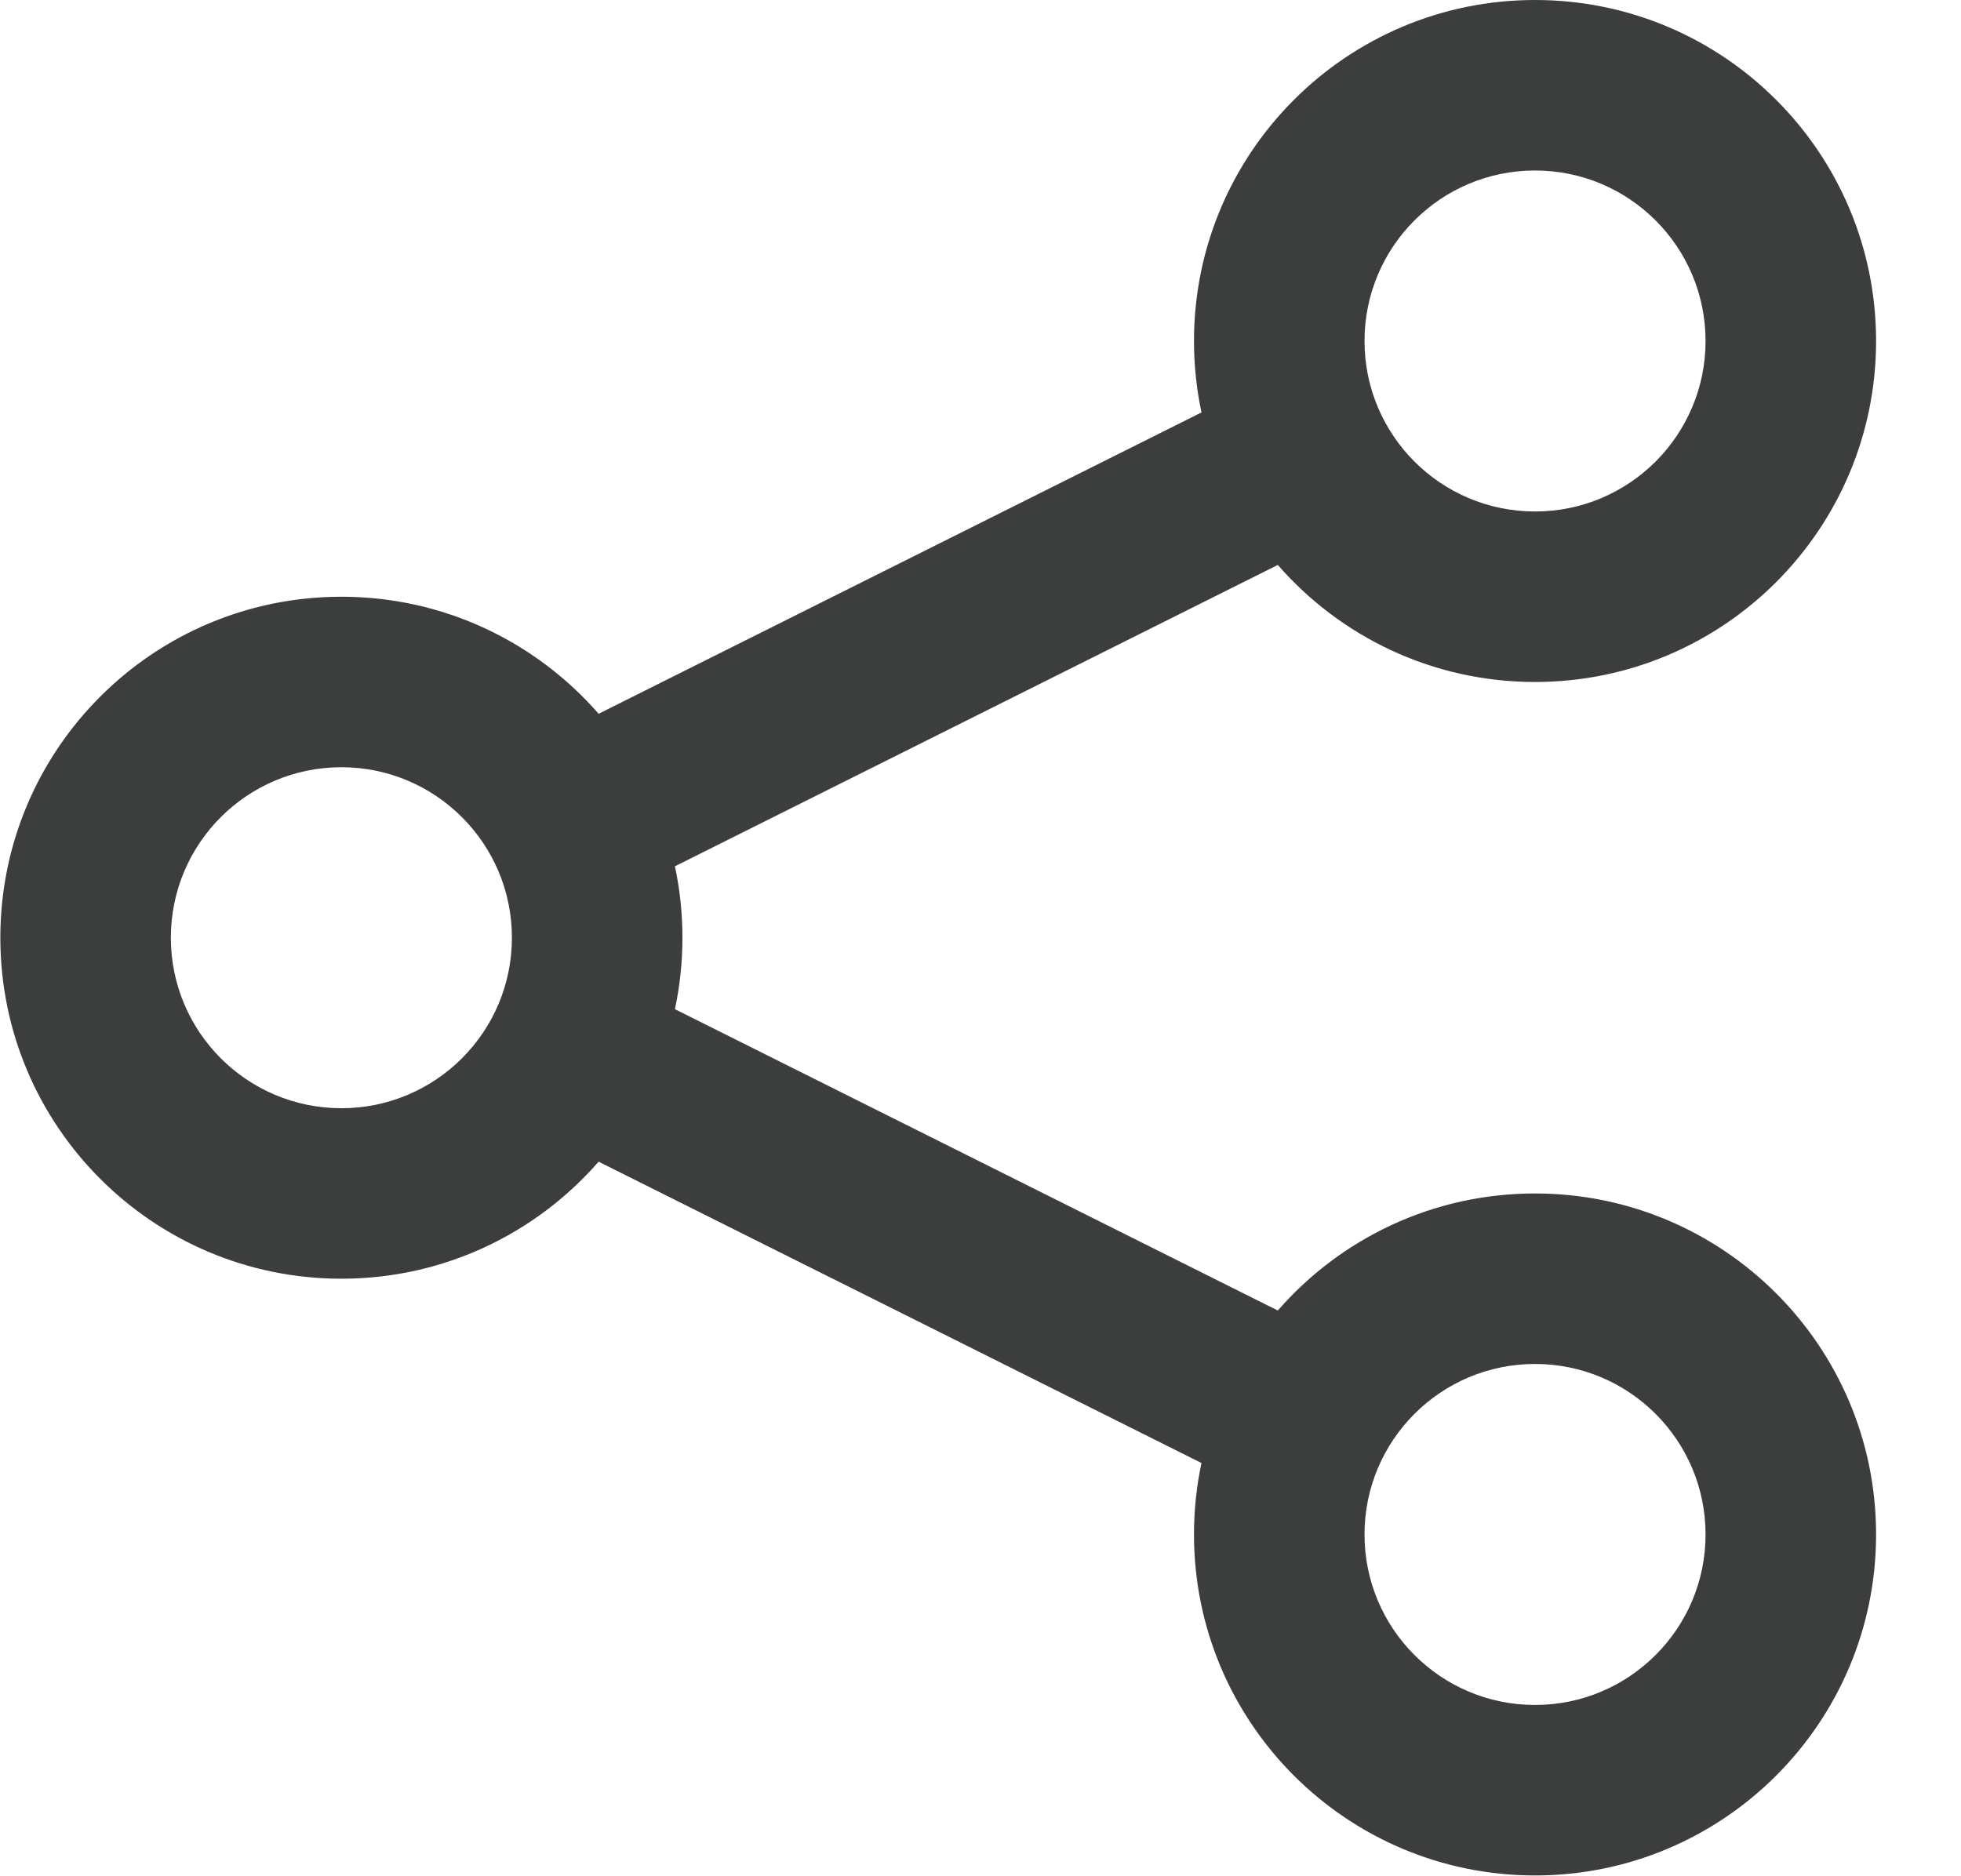
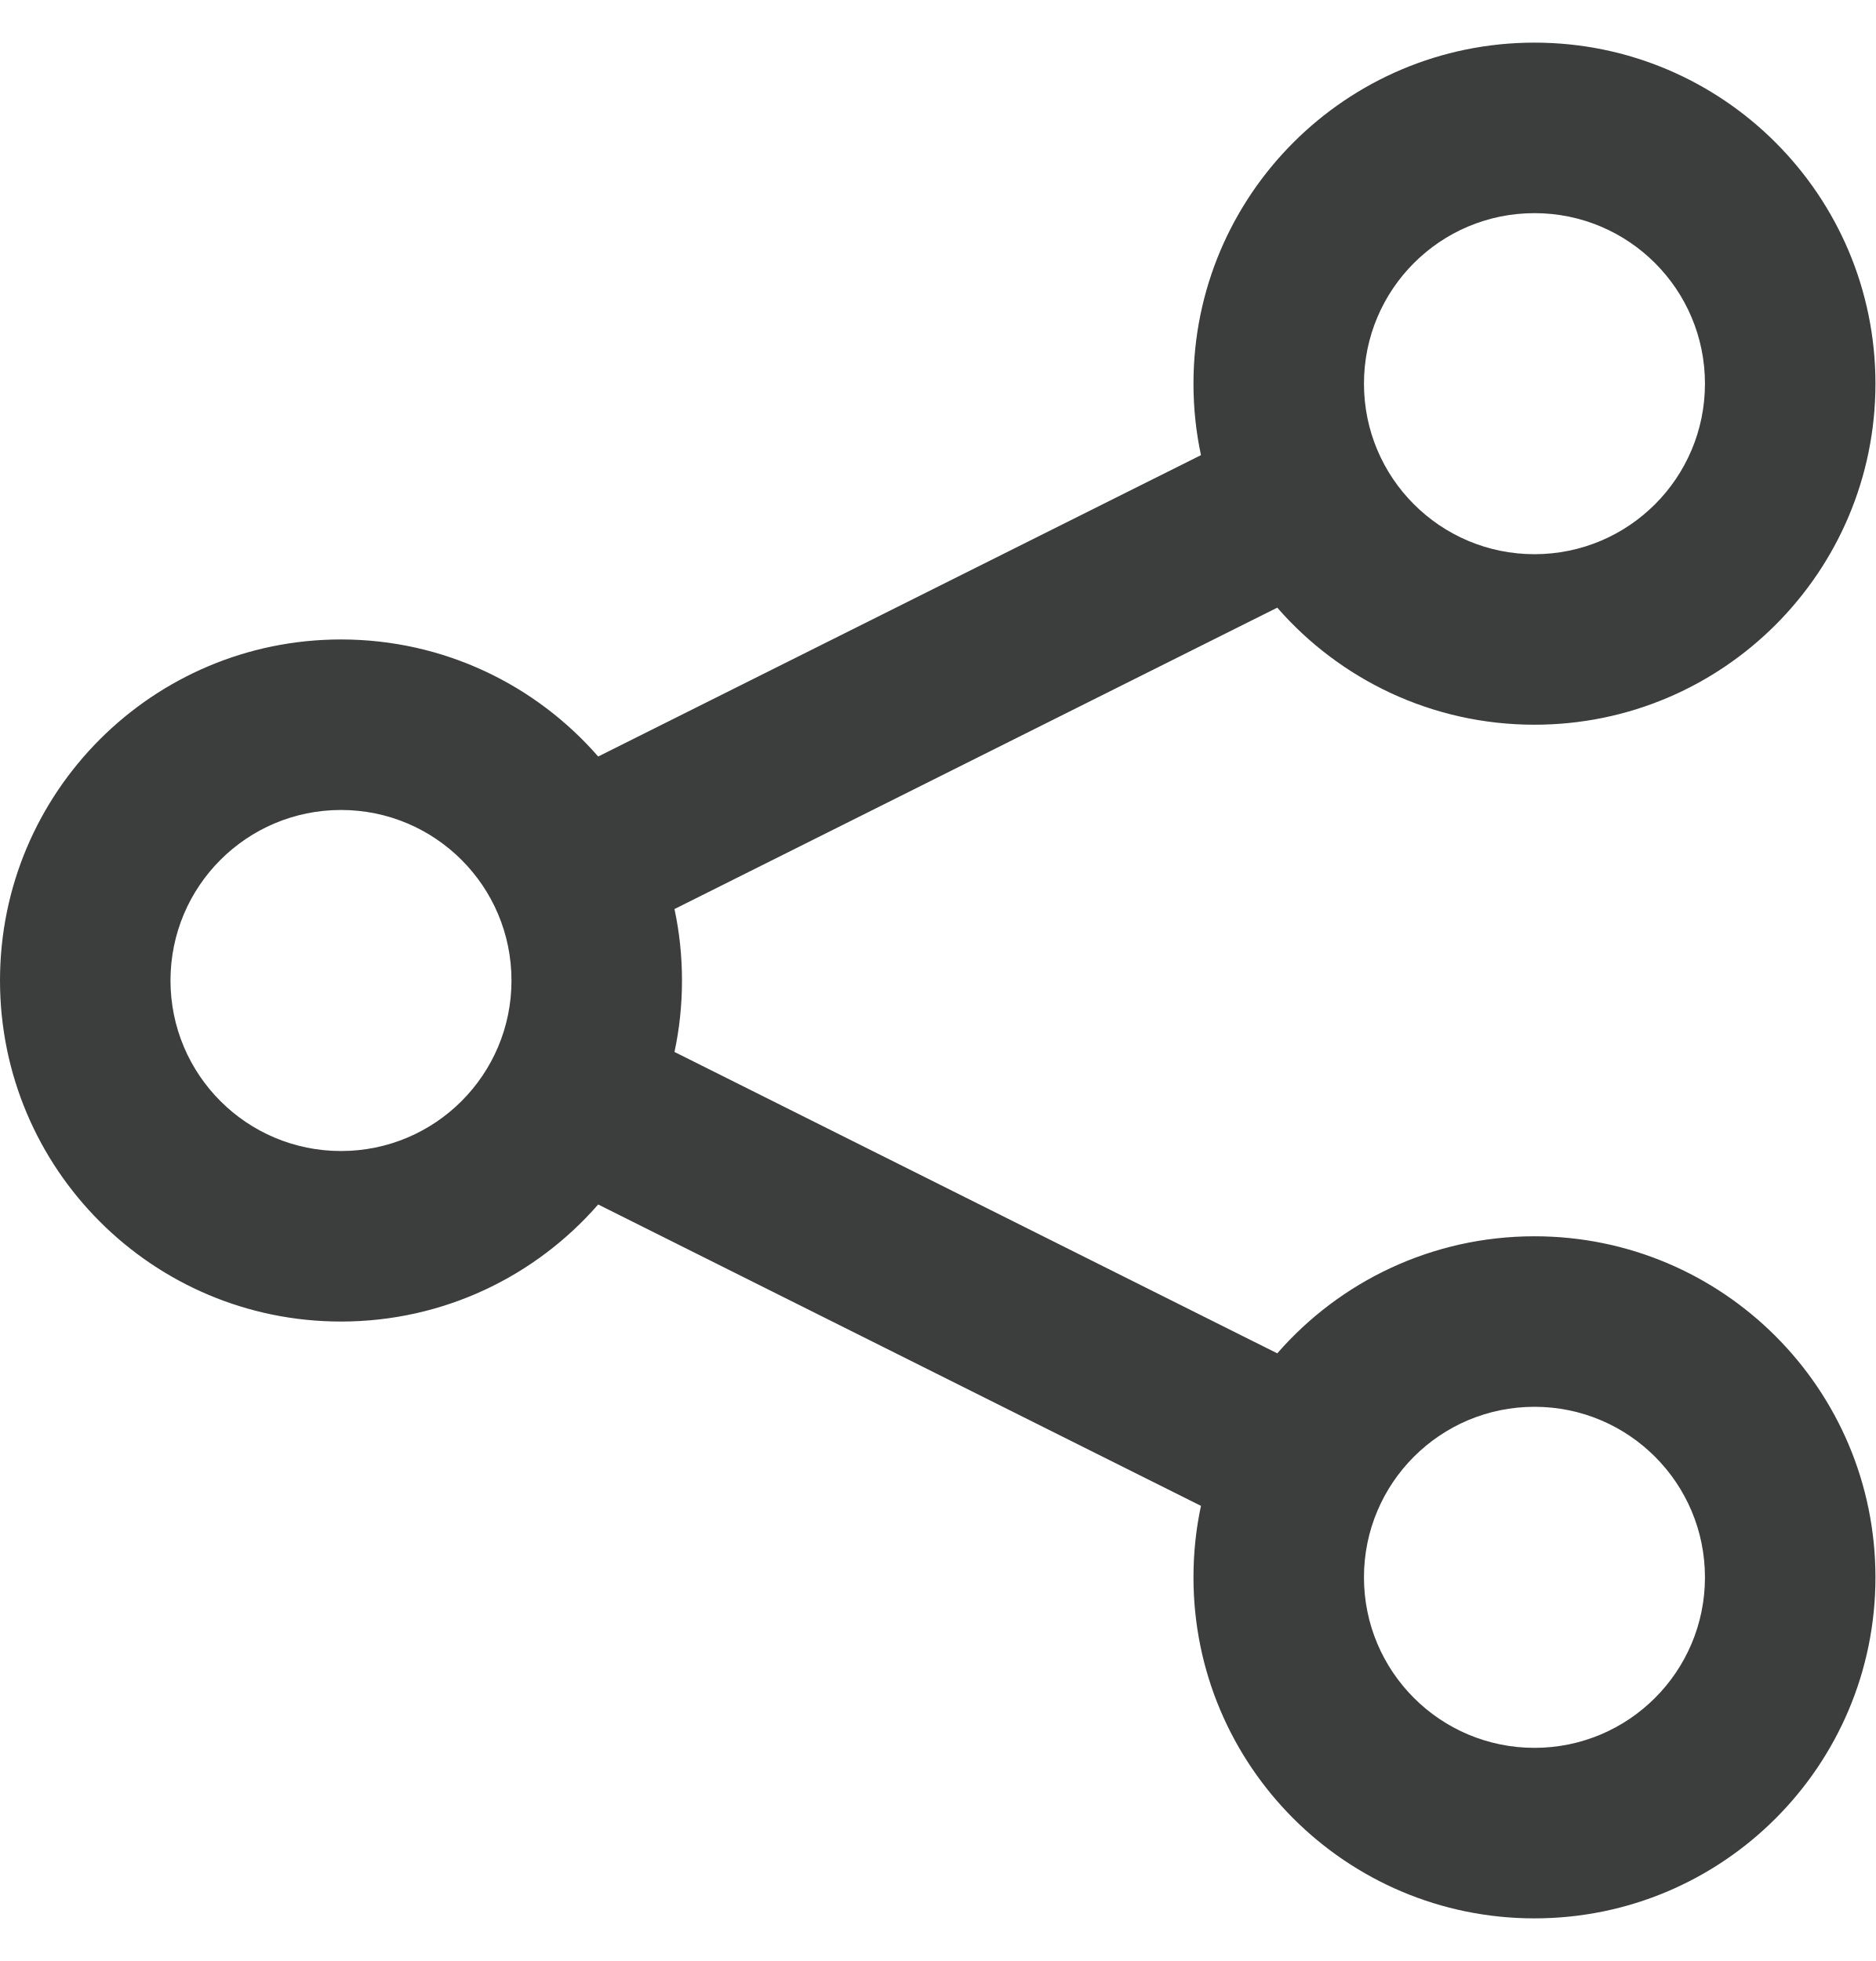
- <svg xmlns="http://www.w3.org/2000/svg" width="23" height="22" viewBox="0 0 23 22" fill="none">
-   <path fill-rule="evenodd" clip-rule="evenodd" d="M18.004 6C19.108 6 20.004 5.105 20.004 4C20.004 2.895 19.108 2 18.004 2C16.899 2 16.004 2.895 16.004 4C16.004 5.105 16.899 6 18.004 6ZM18.004 8C20.213 8 22.004 6.209 22.004 4C22.004 1.791 20.213 0 18.004 0C15.795 0 14.004 1.791 14.004 4C14.004 4.287 14.034 4.568 14.092 4.838L7.021 8.373C6.288 7.532 5.208 7 4.004 7C1.795 7 0.004 8.791 0.004 11C0.004 13.209 1.795 15 4.004 15C5.208 15 6.288 14.468 7.021 13.627L14.092 17.162C14.034 17.432 14.004 17.713 14.004 18C14.004 20.209 15.795 22 18.004 22C20.213 22 22.004 20.209 22.004 18C22.004 15.791 20.213 14 18.004 14C16.8 14 15.72 14.532 14.987 15.373L7.916 11.838C7.974 11.568 8.004 11.287 8.004 11C8.004 10.713 7.974 10.432 7.916 10.162L14.987 6.627C15.72 7.468 16.8 8 18.004 8ZM4.004 13C5.108 13 6.004 12.105 6.004 11C6.004 9.895 5.108 9 4.004 9C2.899 9 2.004 9.895 2.004 11C2.004 12.105 2.899 13 4.004 13ZM20.004 18C20.004 19.105 19.108 20 18.004 20C16.899 20 16.004 19.105 16.004 18C16.004 16.895 16.899 16 18.004 16C19.108 16 20.004 16.895 20.004 18Z" fill="#3B3E3C" />
+ <svg xmlns="http://www.w3.org/2000/svg" width="22" height="23" viewBox="0 0 22 23" fill="none">
+   <path fill-rule="evenodd" clip-rule="evenodd" d="M18 6.5C19.105 6.5 20 5.605 20 4.5C20 3.395 19.105 2.5 18 2.5C16.895 2.5 16 3.395 16 4.5C16 5.605 16.895 6.5 18 6.5ZM18 8.5C20.209 8.5 22 6.709 22 4.5C22 2.291 20.209 0.5 18 0.5C15.791 0.5 14 2.291 14 4.5C14 4.787 14.03 5.068 14.088 5.338L7.017 8.873C6.284 8.032 5.204 7.5 4 7.5C1.791 7.5 0 9.291 0 11.5C0 13.709 1.791 15.5 4 15.5C5.204 15.5 6.284 14.968 7.017 14.127L14.088 17.662C14.03 17.932 14 18.213 14 18.5C14 20.709 15.791 22.5 18 22.5C20.209 22.5 22 20.709 22 18.5C22 16.291 20.209 14.5 18 14.5C16.796 14.5 15.716 15.032 14.983 15.873L7.912 12.338C7.97 12.068 8 11.787 8 11.5C8 11.213 7.97 10.932 7.912 10.662L14.983 7.127C15.716 7.968 16.796 8.5 18 8.5ZM4 13.5C5.105 13.5 6 12.605 6 11.5C6 10.395 5.105 9.5 4 9.5C2.895 9.5 2 10.395 2 11.5C2 12.605 2.895 13.5 4 13.5ZM20 18.5C20 19.605 19.105 20.5 18 20.5C16.895 20.5 16 19.605 16 18.5C16 17.395 16.895 16.5 18 16.5C19.105 16.5 20 17.395 20 18.5Z" fill="#3B3E3C" />
</svg>
